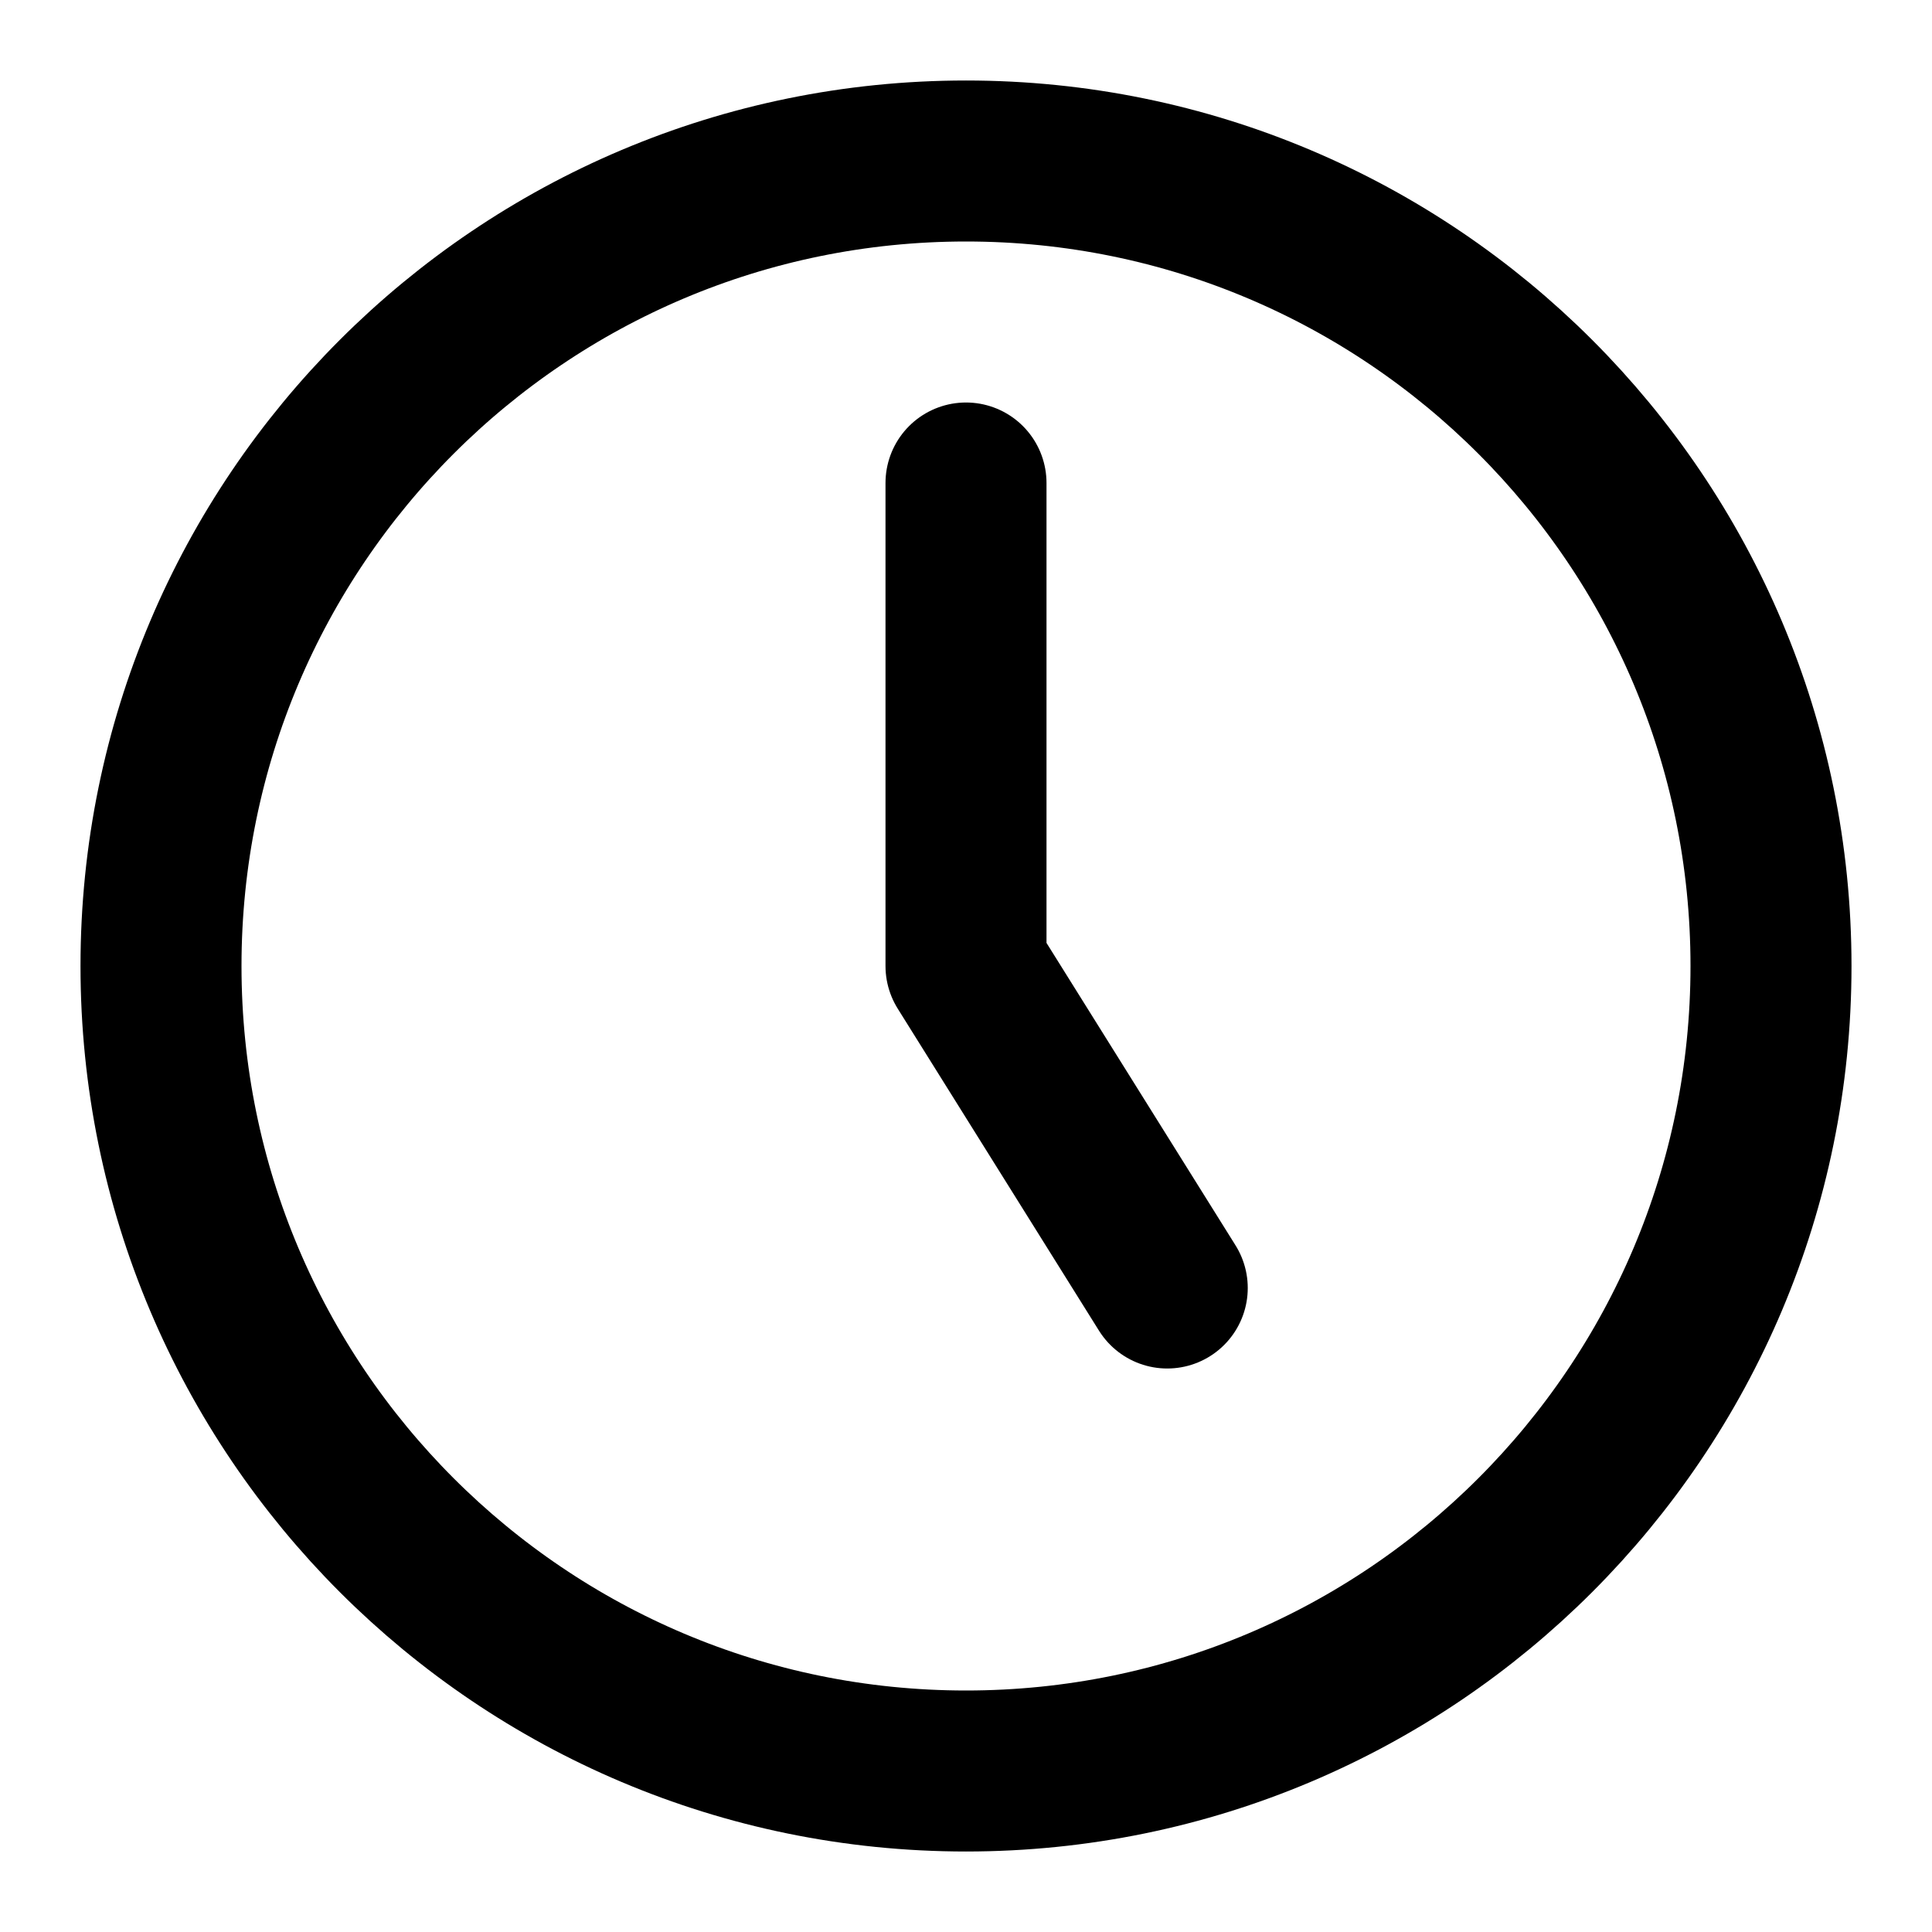
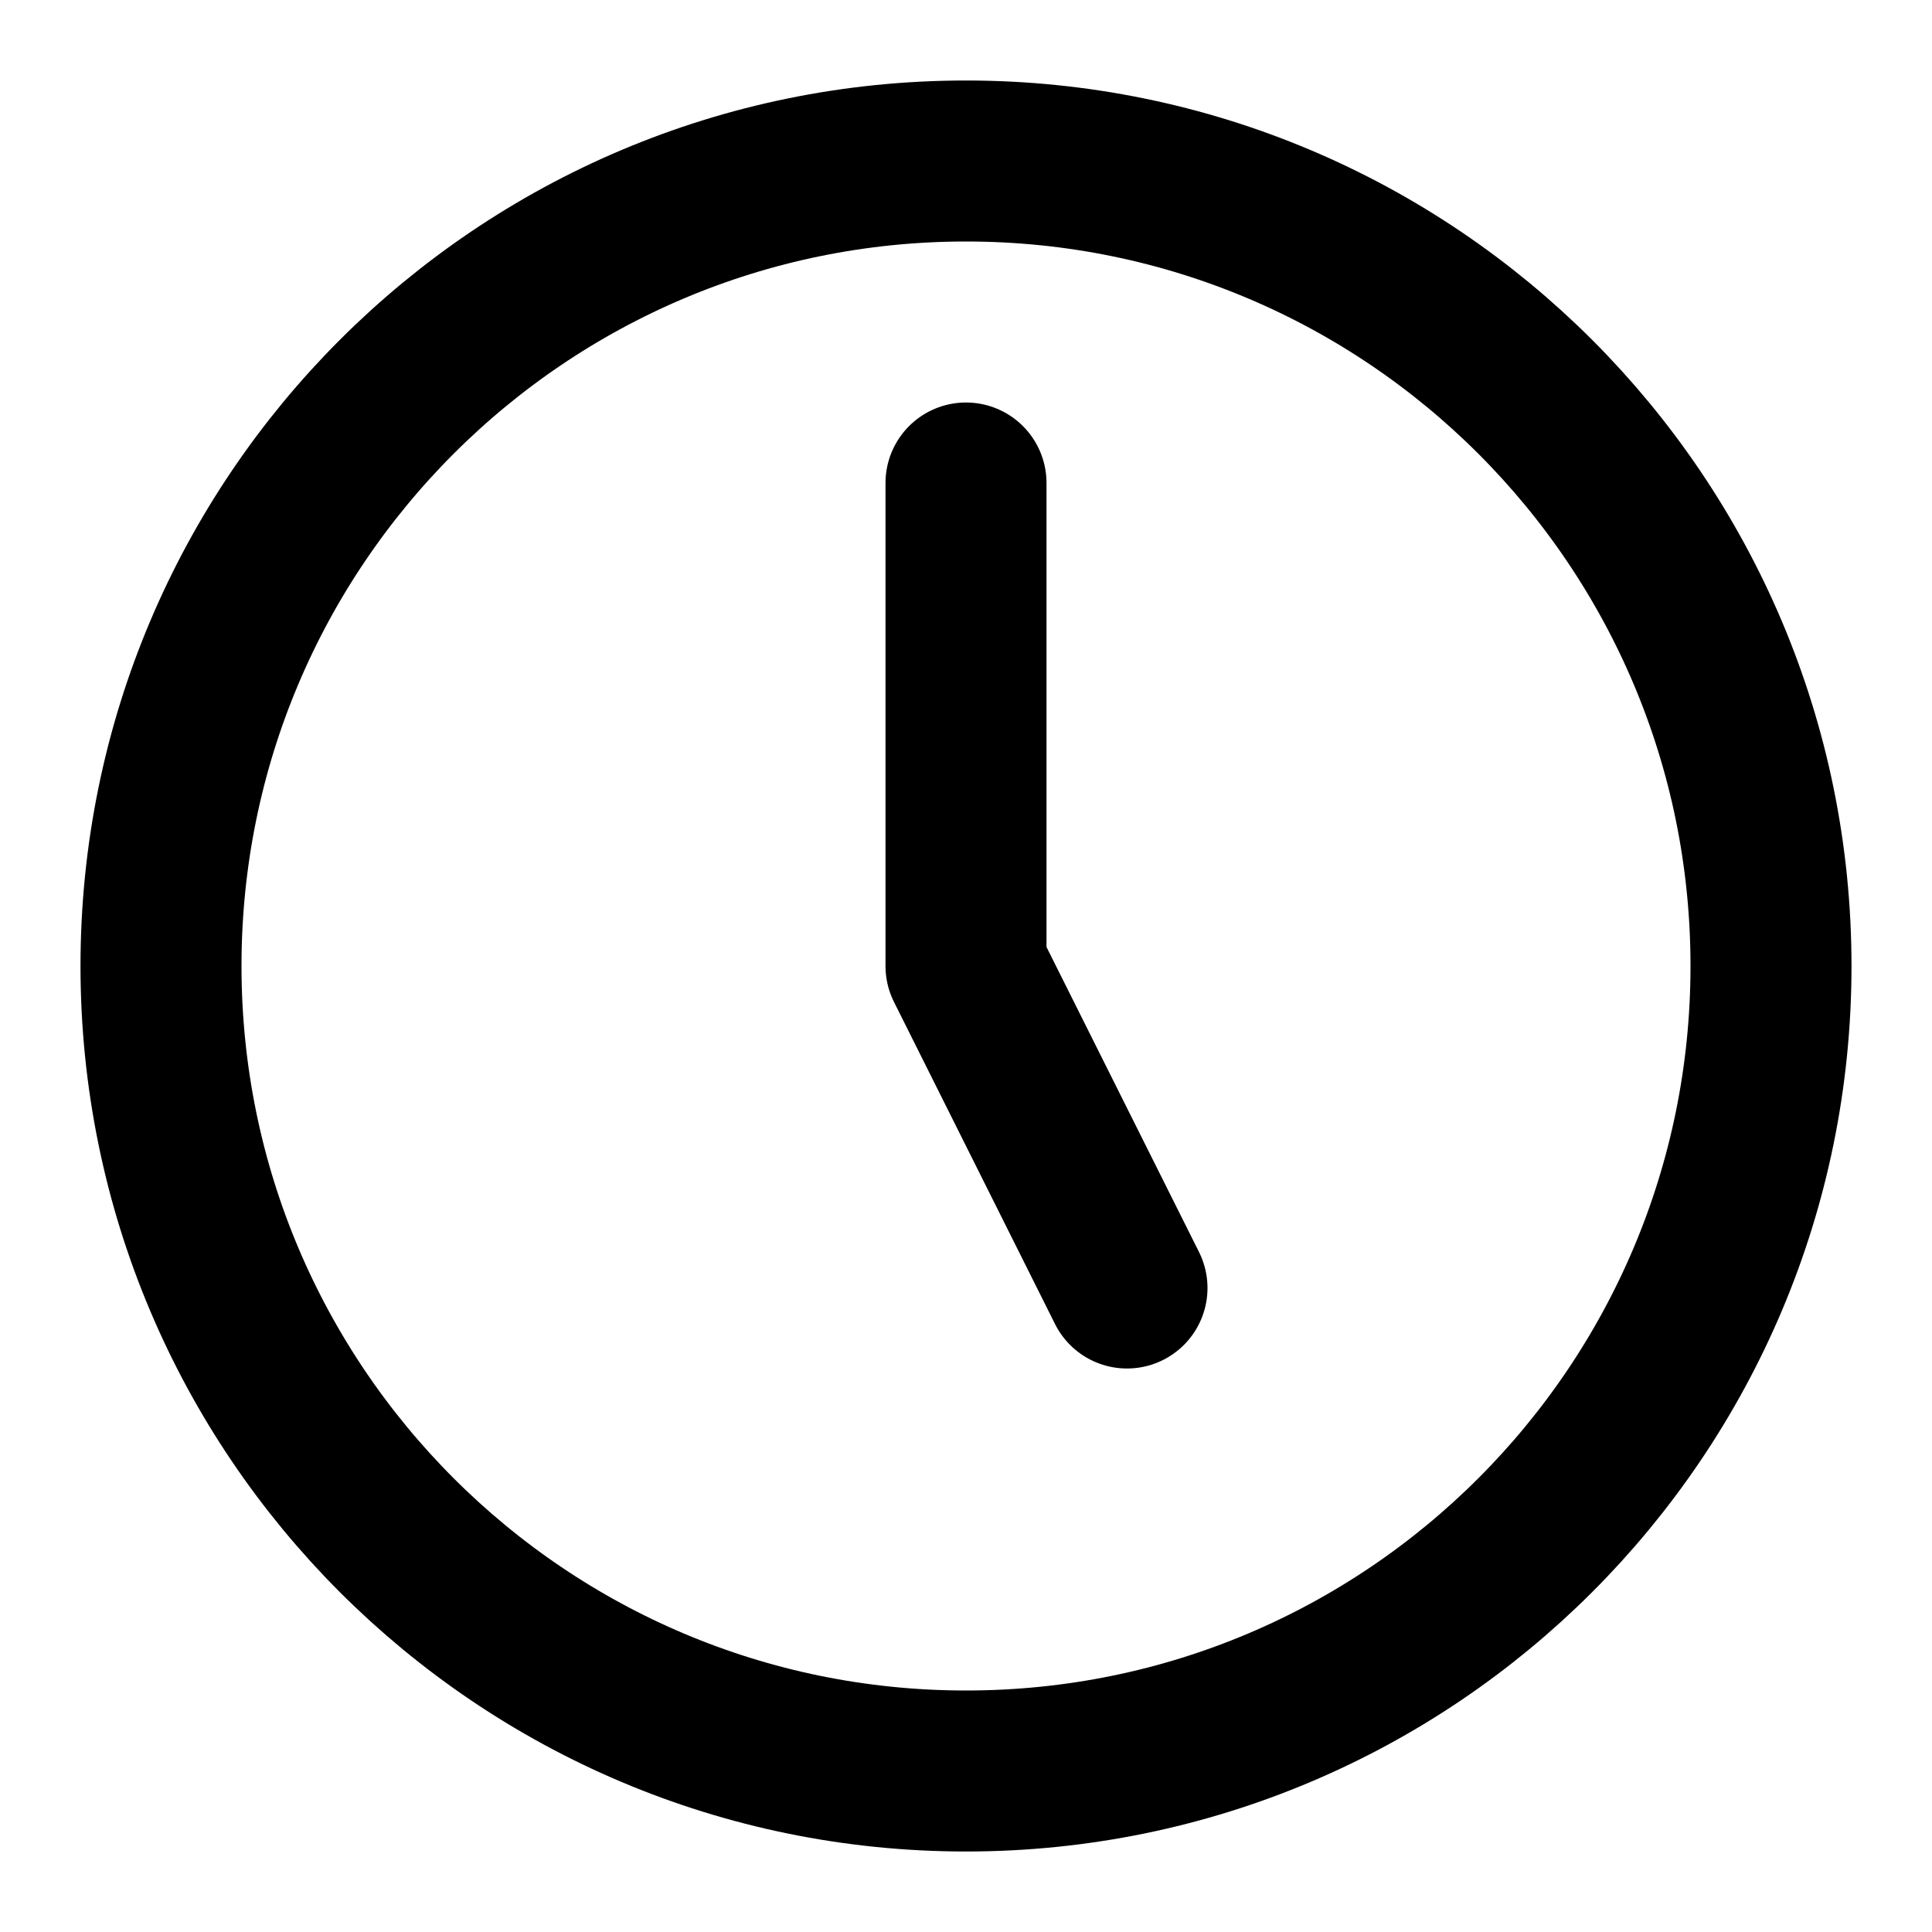
<svg xmlns="http://www.w3.org/2000/svg" width="24" height="24" fill="none" stroke="currentColor" stroke-linecap="round" stroke-linejoin="round" stroke-width="2" viewBox="0 0 24 24">
+   <path d="M12 6v6l2 4" />
  <circle cx="12" cy="12" r="10" />
-   <path d="M12 6v6l2.5 4" />
</svg>
